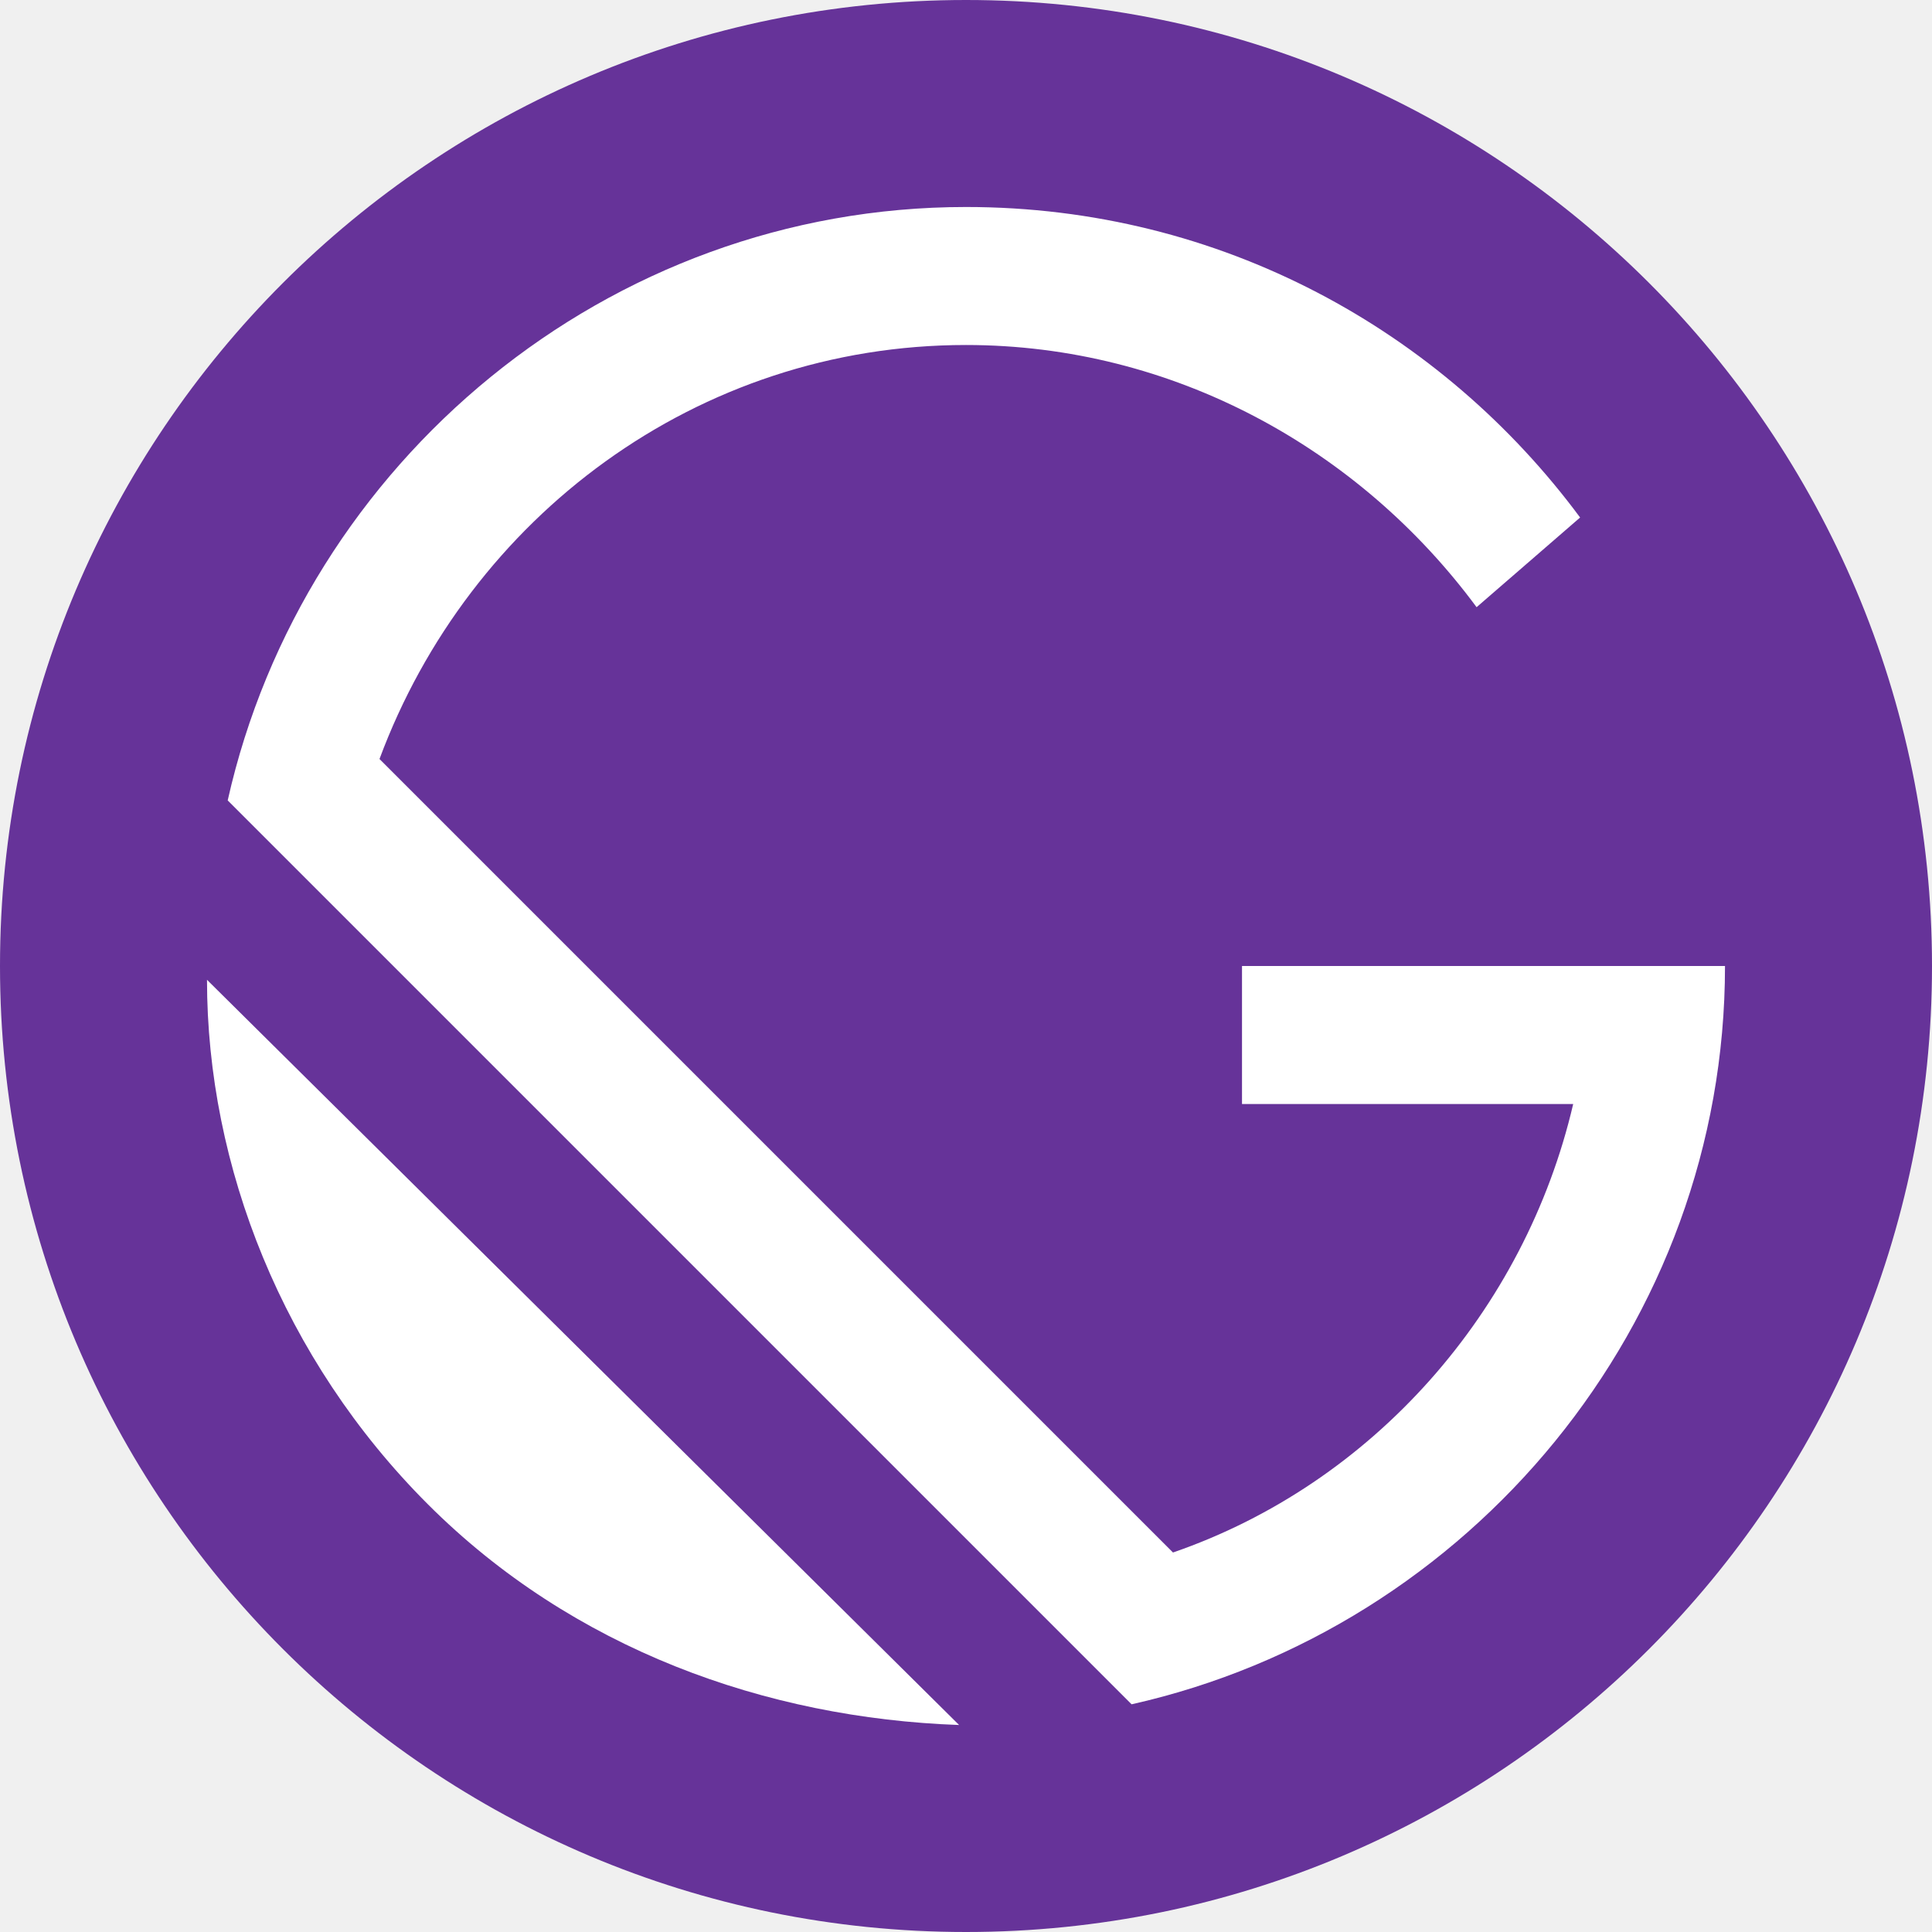
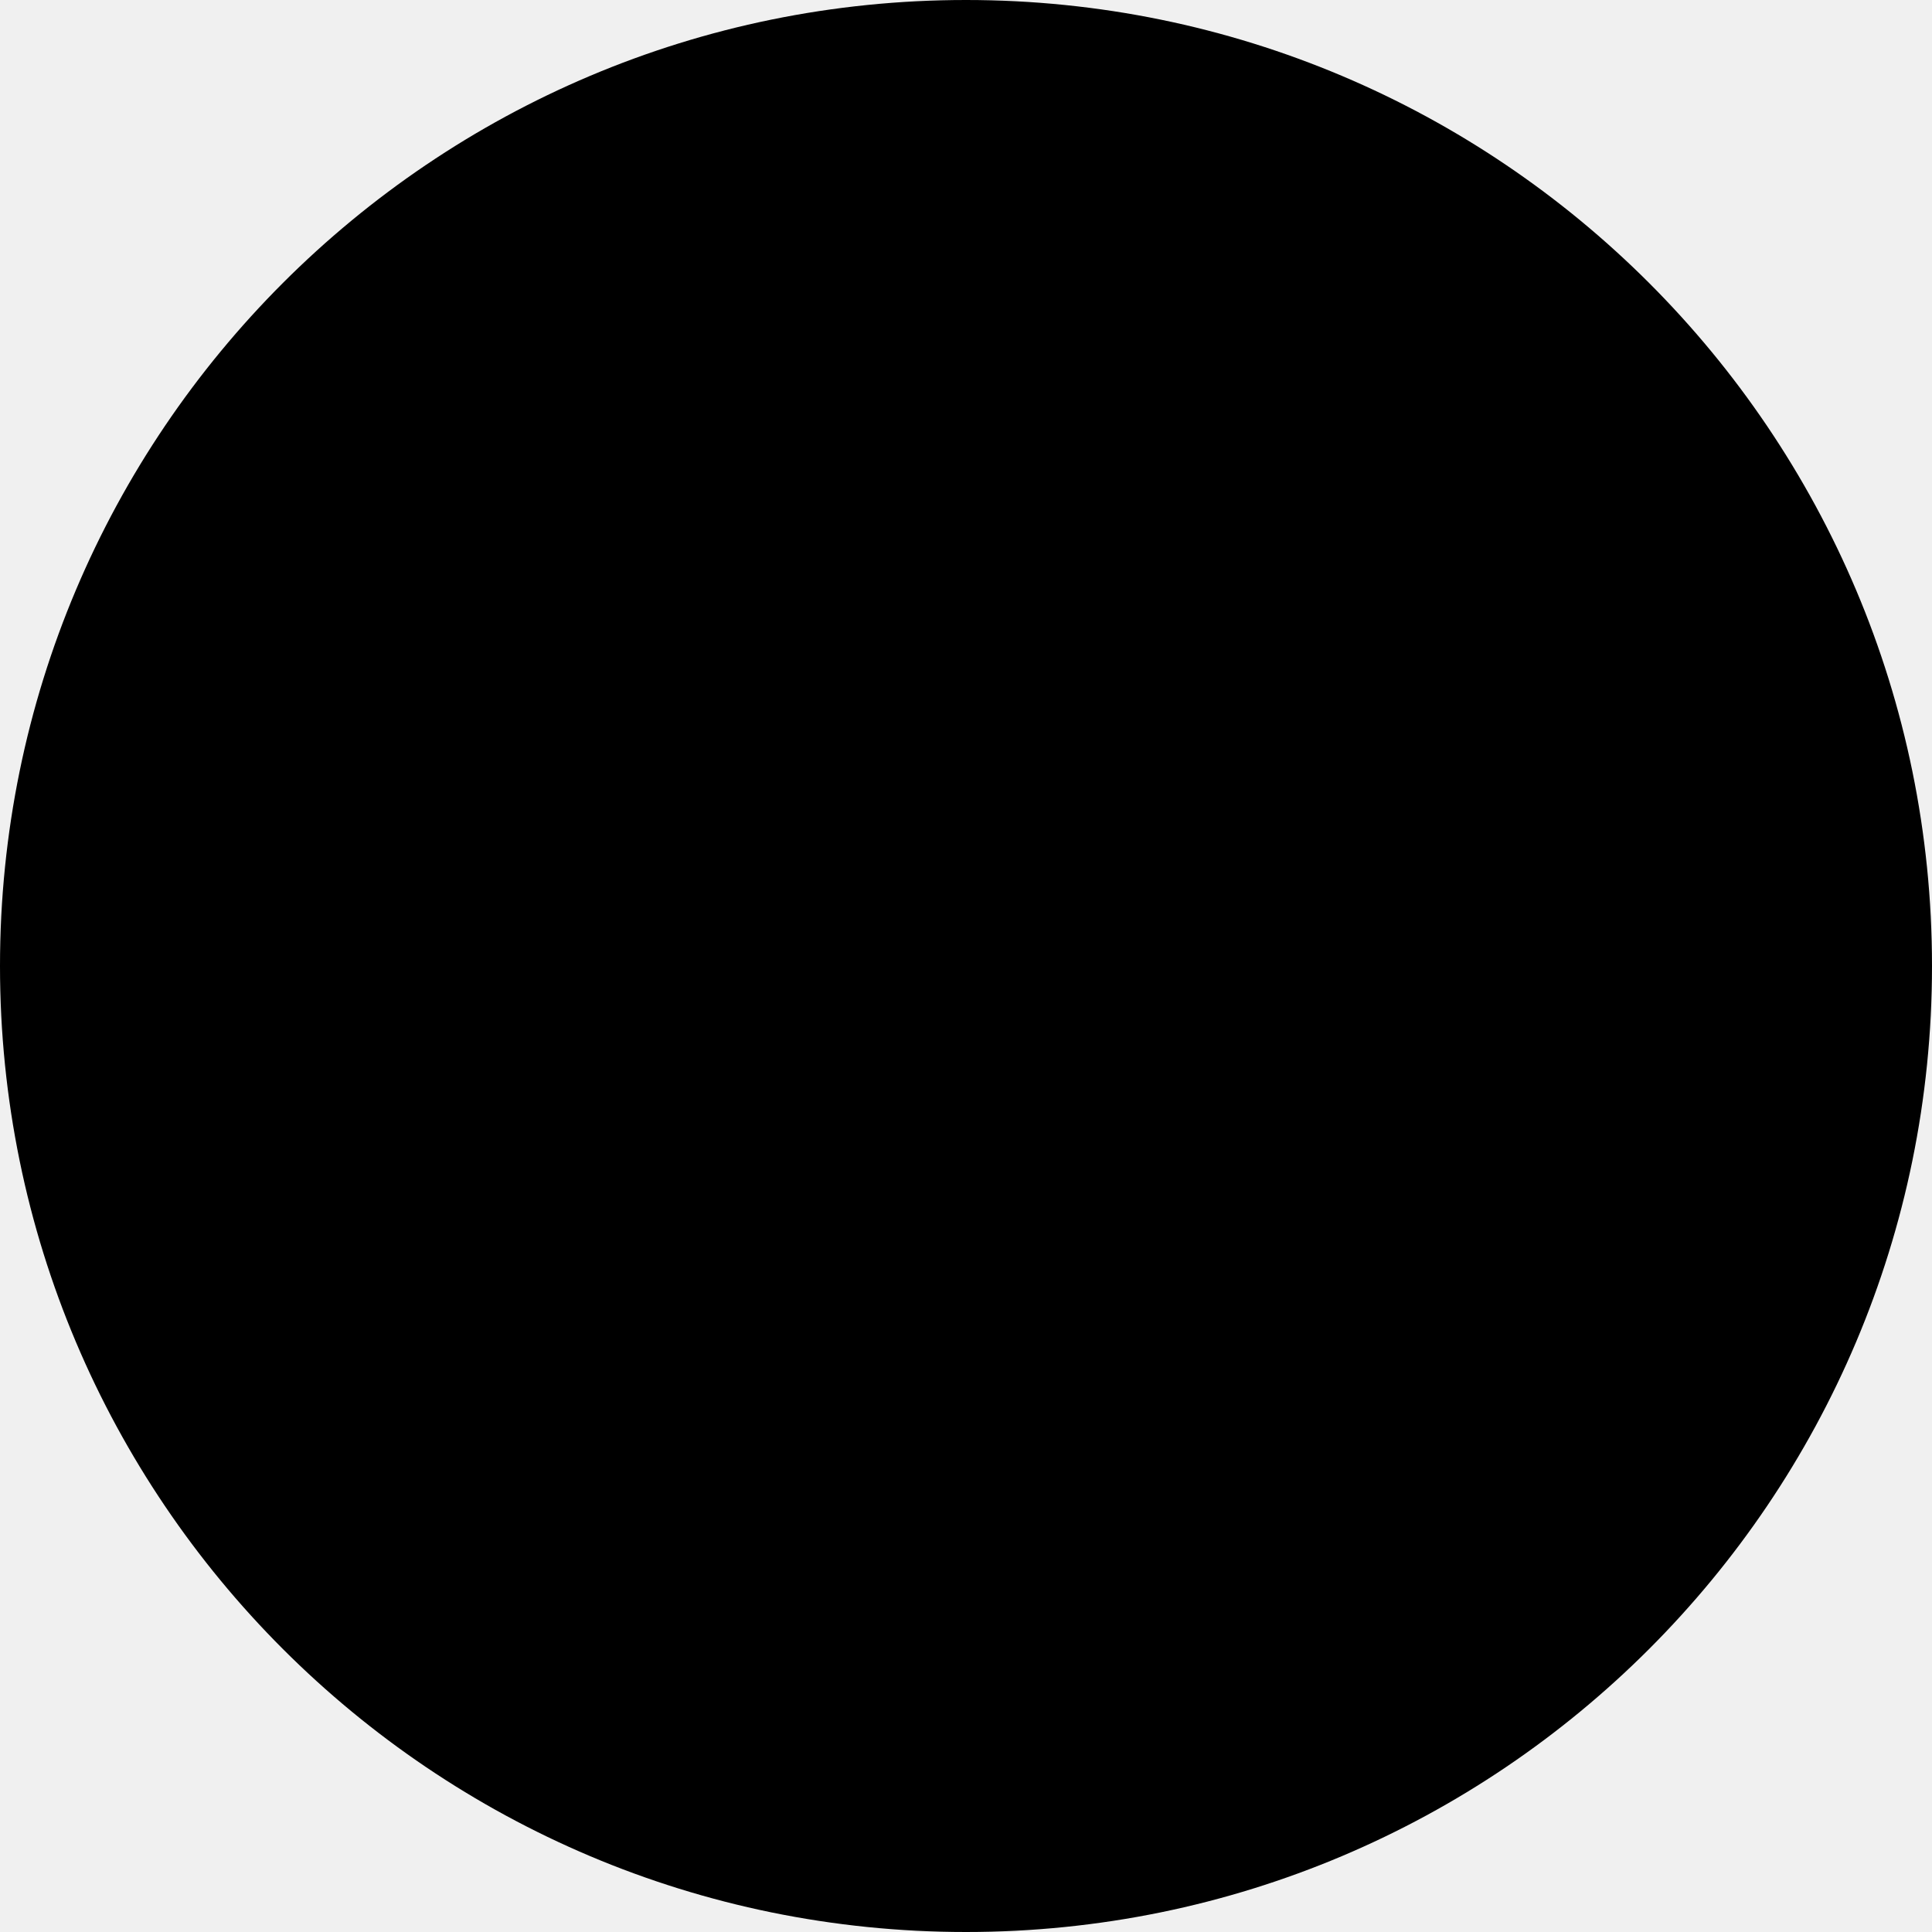
<svg xmlns="http://www.w3.org/2000/svg" version="1.1" id="Ebene_1" x="0px" y="0px" viewBox="0 0 28 28" style="enable-background:new 0 0 28 28;" xml:space="preserve">
  <style type="text/css">
	.st0{fill:#663399;}
	.st1{fill:#FFFFFF;}
</style>
  <g id="monogram">
-     <circle class="st0" cx="14" cy="14" r="14" />
+     <circle className="st0" cx="14" cy="14" r="14" />
    <g>
-       <path class="st1" d="M6.2,21.8C4.1,19.7,3,16.9,3,14.2L13.9,25C11.1,24.9,8.3,23.9,6.2,21.8z" />
-       <path class="st1" d="M16.4,24.7L3.3,11.6C4.4,6.7,8.8,3,14,3c3.7,0,6.9,1.8,8.9,4.5l-1.5,1.3C19.7,6.5,17,5,14,5    c-3.9,0-7.2,2.5-8.5,6L17,22.5c2.9-1,5.1-3.5,5.8-6.5H18v-2h7C25,19.2,21.3,23.6,16.4,24.7z" />
+       <path className="st1" d="M6.2,21.8C4.1,19.7,3,16.9,3,14.2L13.9,25C11.1,24.9,8.3,23.9,6.2,21.8z" />
+       <path className="st1" d="M16.4,24.7L3.3,11.6C4.4,6.7,8.8,3,14,3c3.7,0,6.9,1.8,8.9,4.5l-1.5,1.3C19.7,6.5,17,5,14,5    c-3.9,0-7.2,2.5-8.5,6L17,22.5c2.9-1,5.1-3.5,5.8-6.5H18v-2h7C25,19.2,21.3,23.6,16.4,24.7z" />
    </g>
  </g>
</svg>
